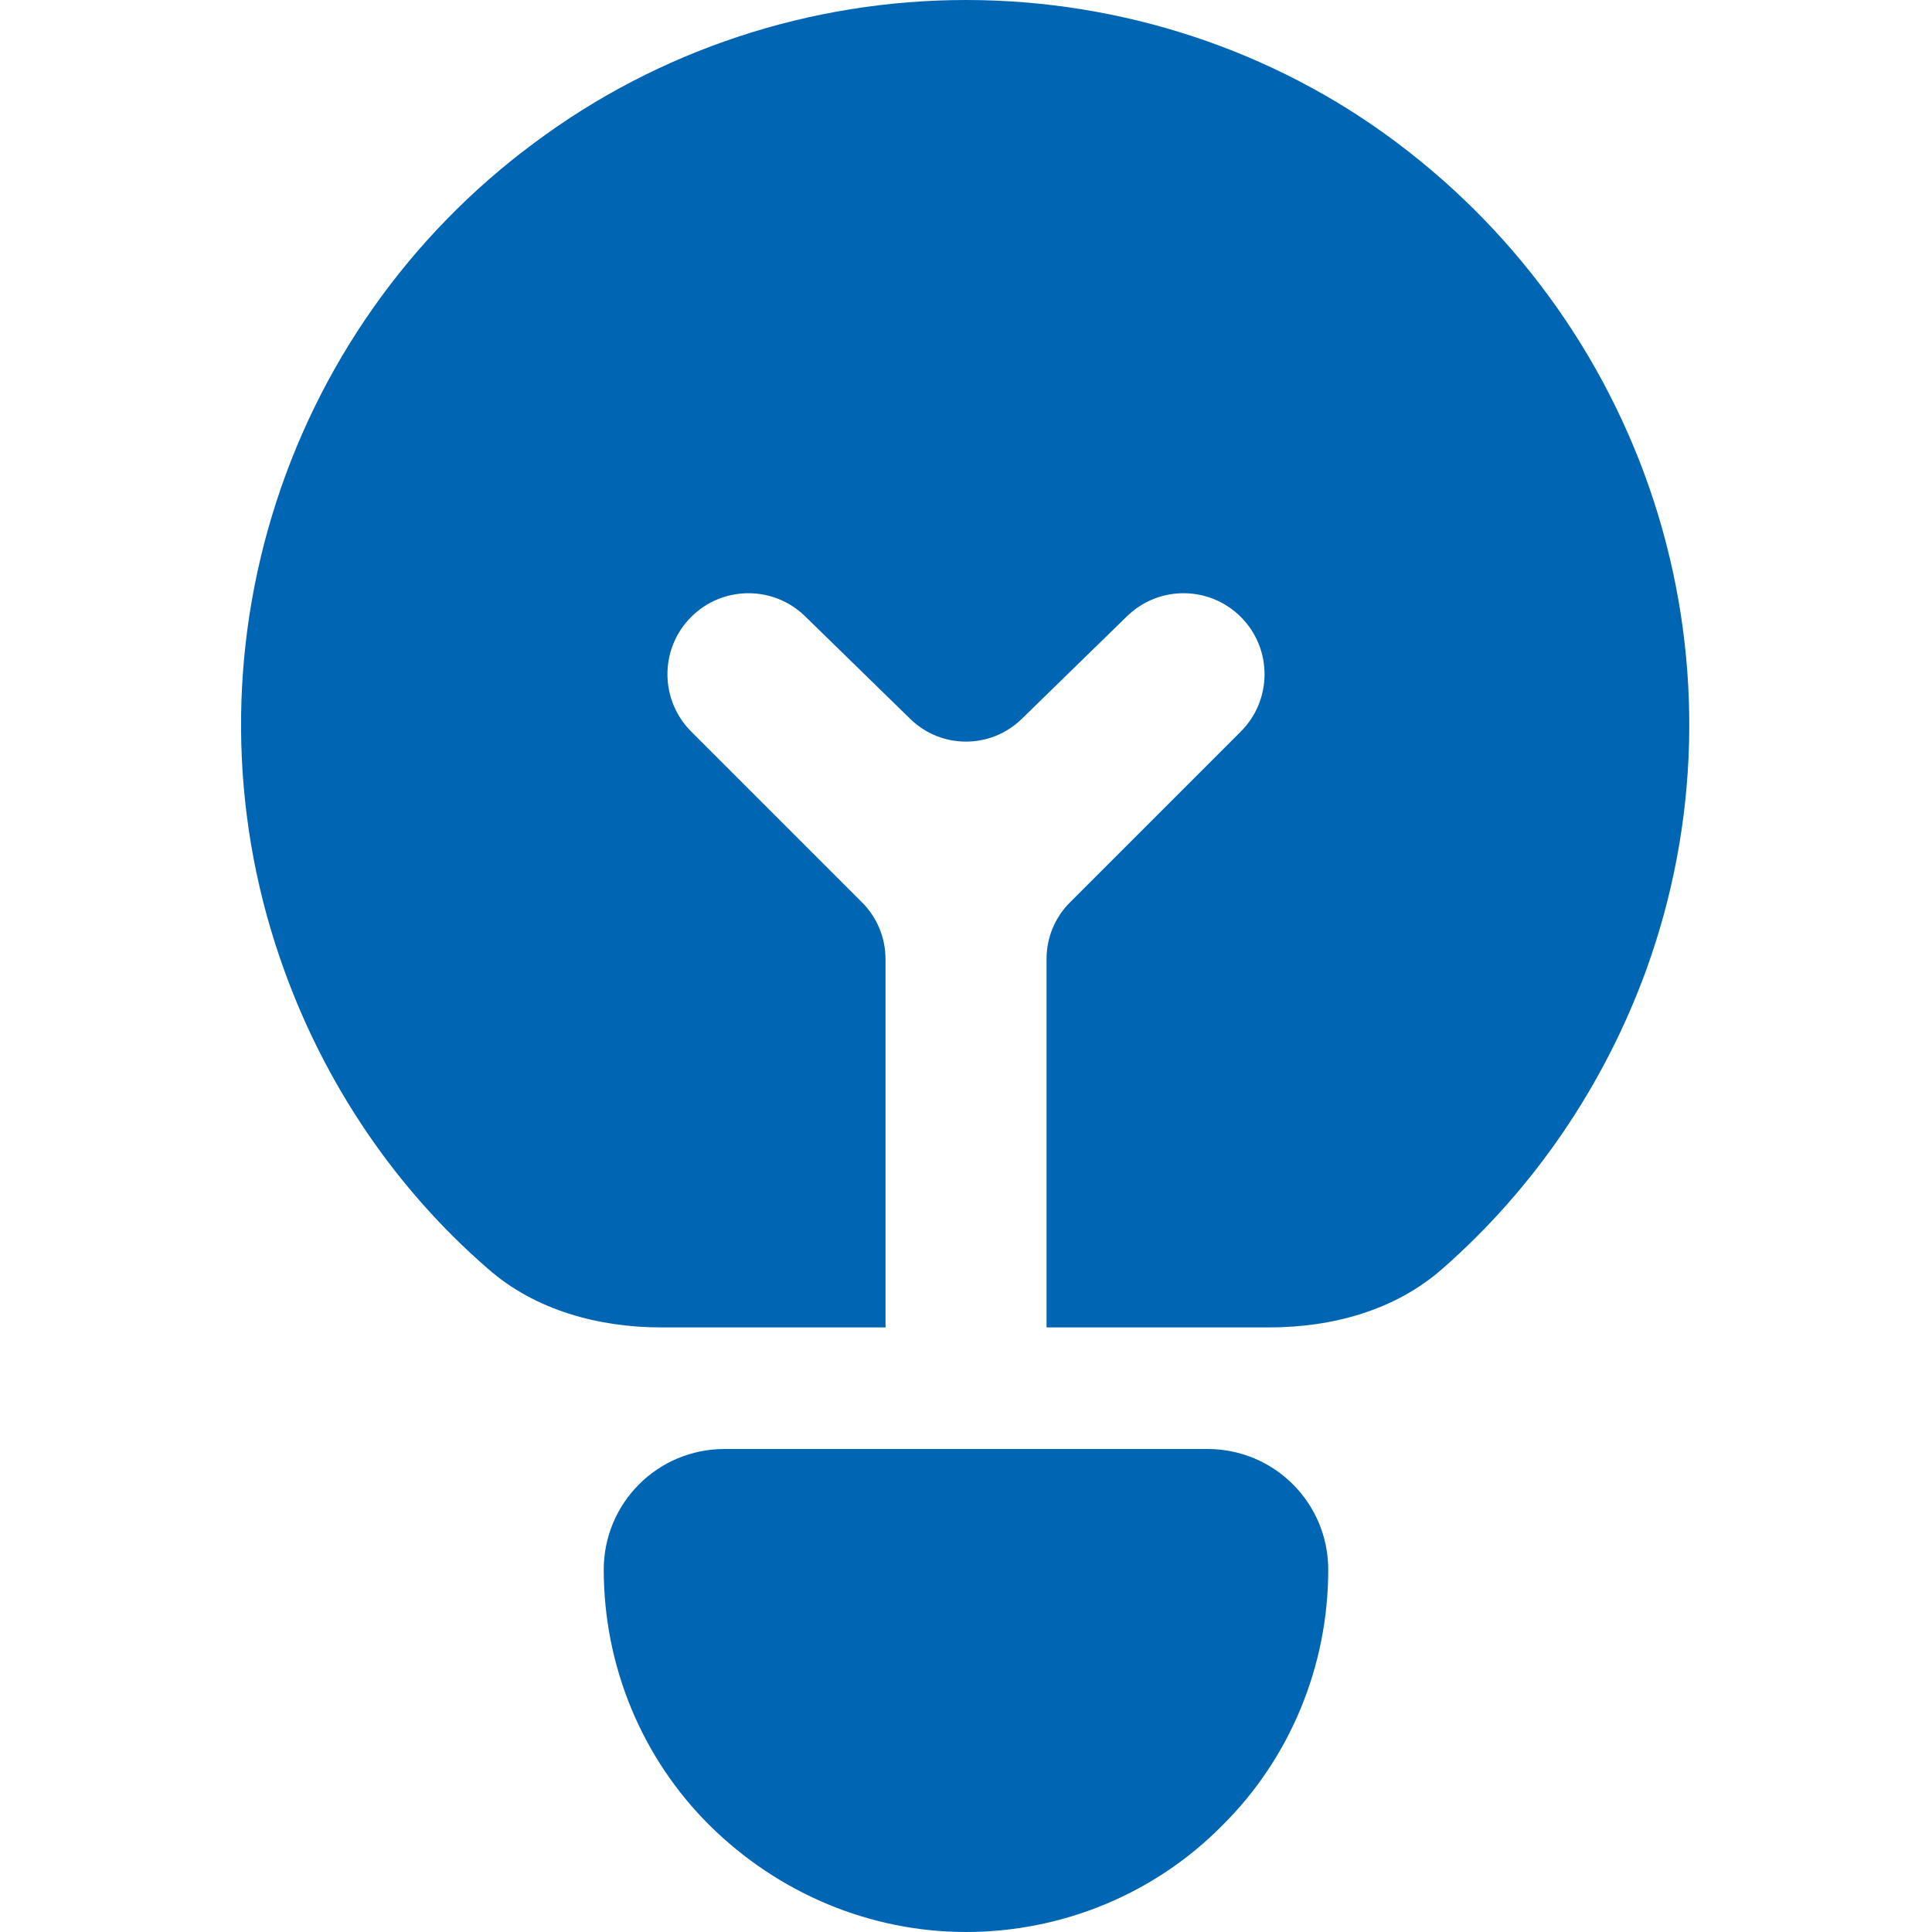
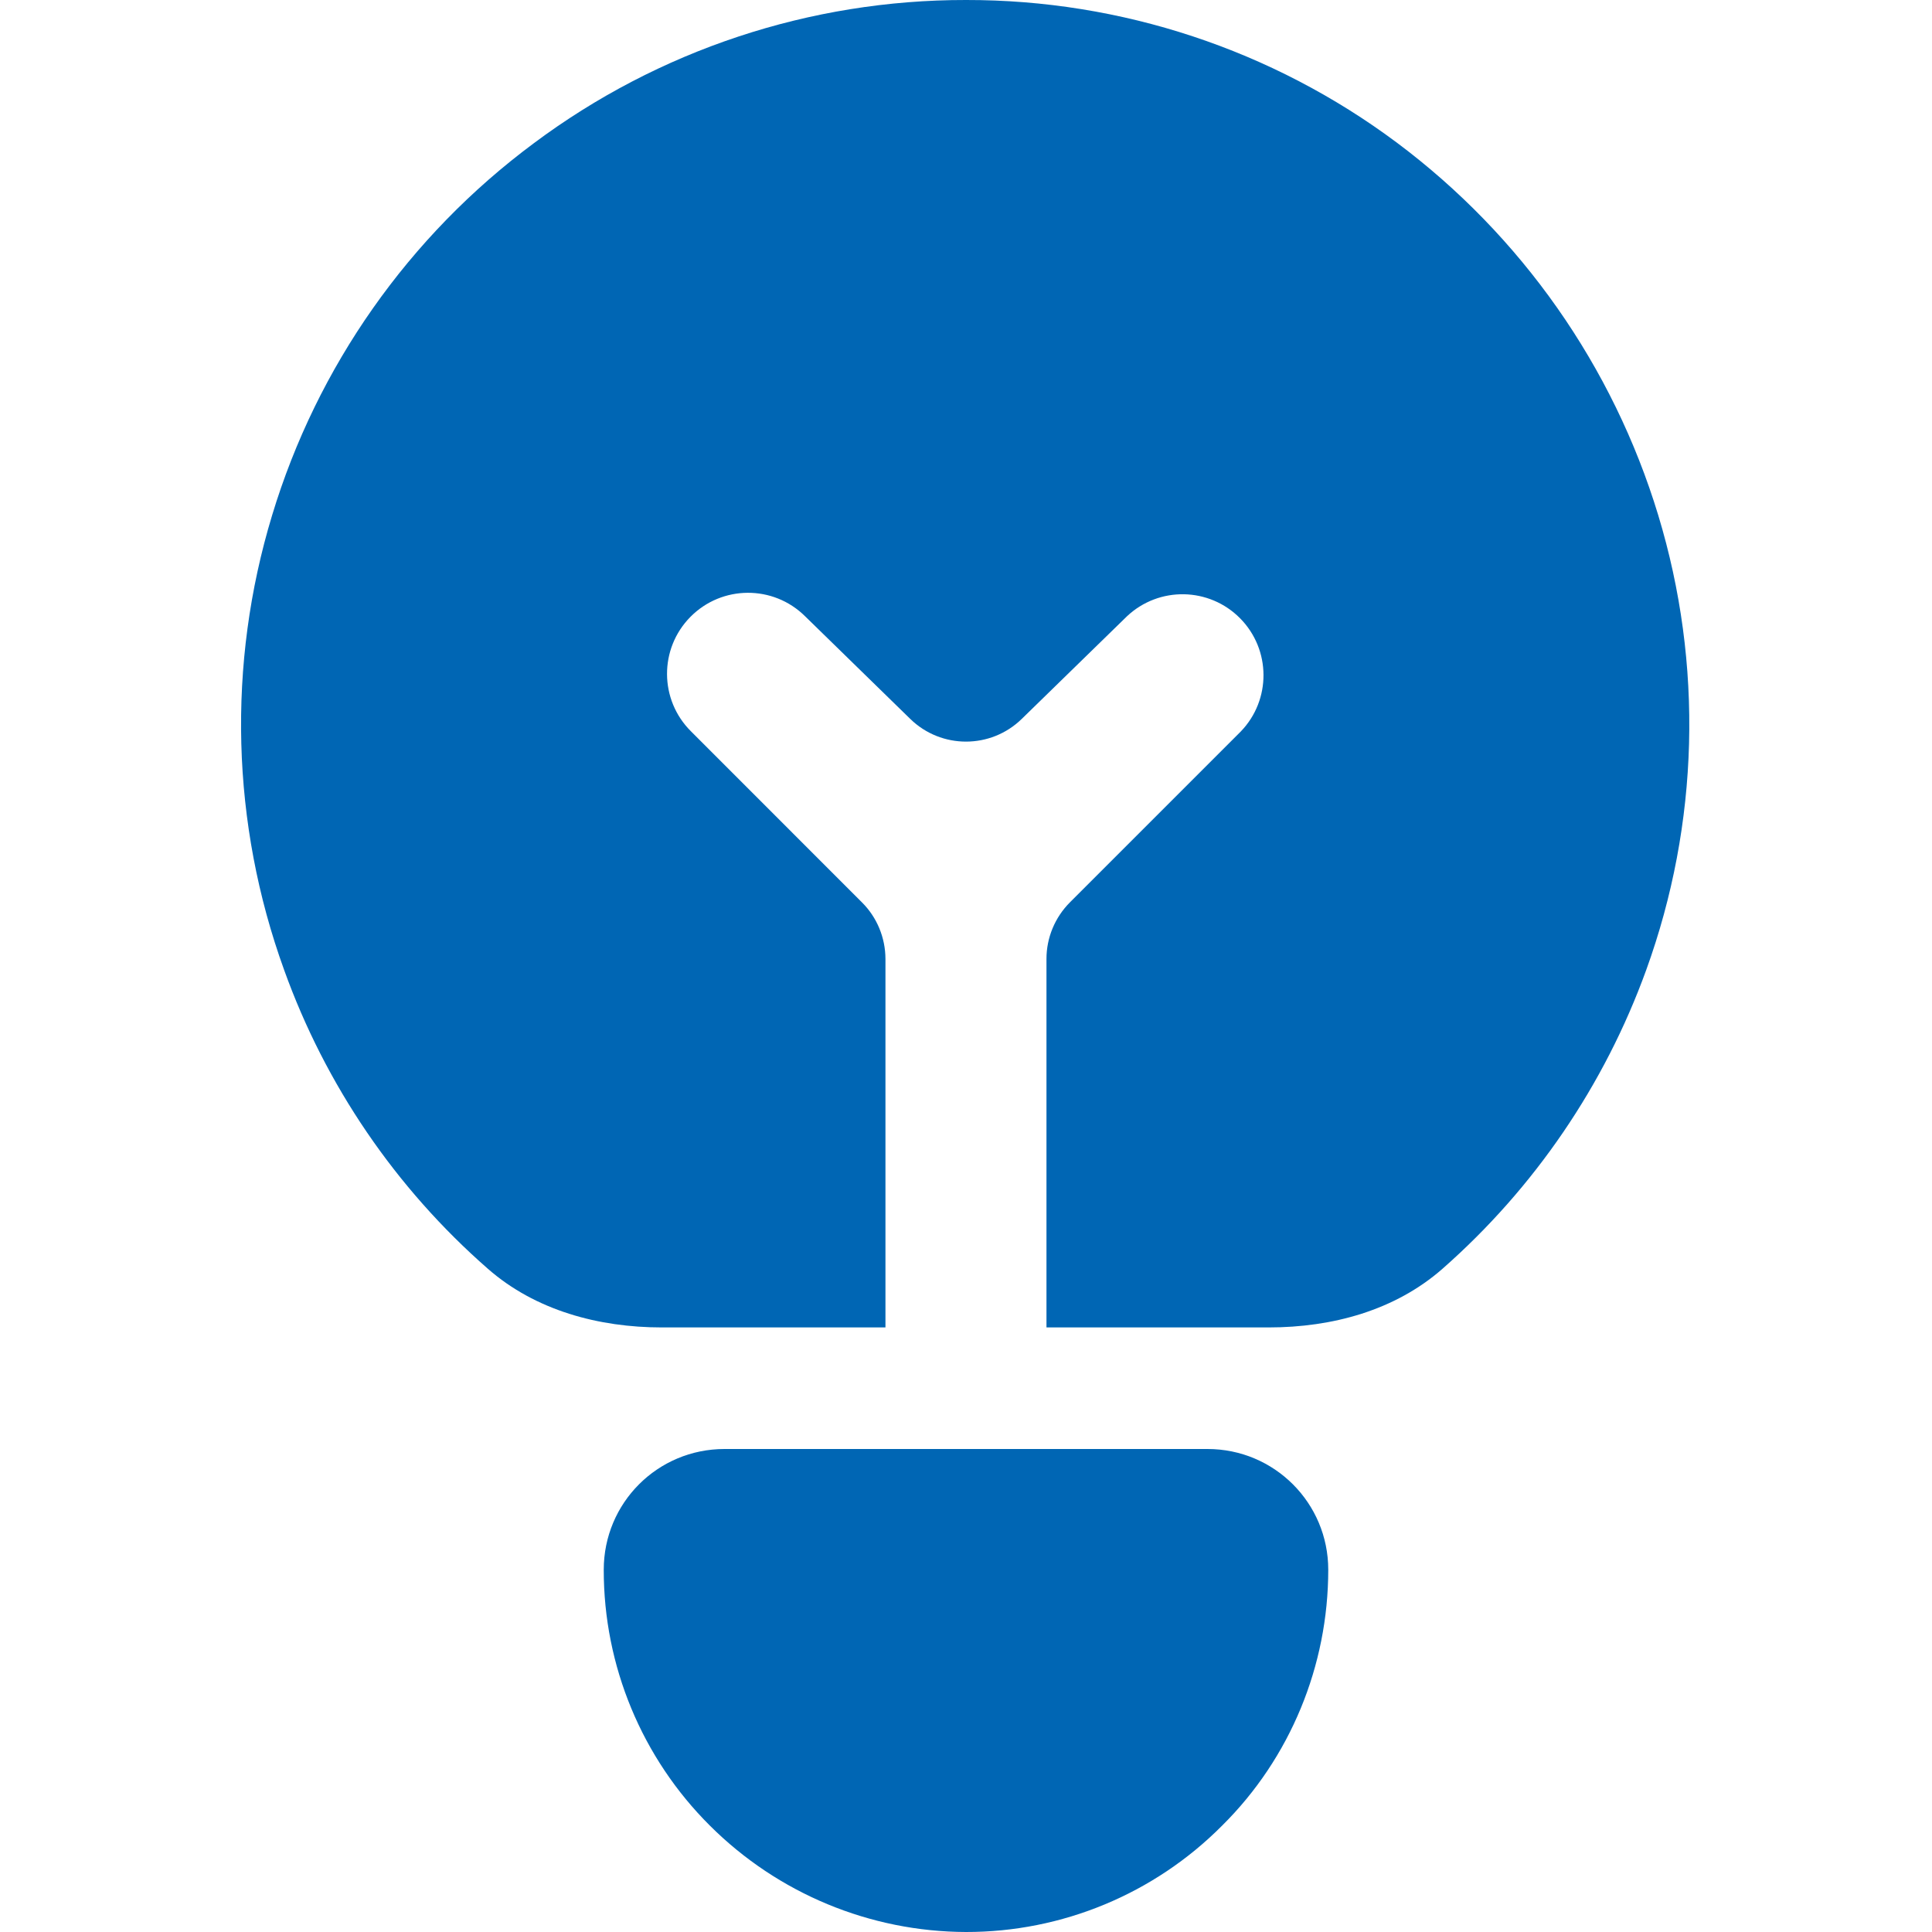
- <svg xmlns="http://www.w3.org/2000/svg" width="26" height="26" viewBox="0 0 26 26" fill="none">
-   <path d="M16.25 19.5C17.149 19.5 17.875 20.226 17.875 21.125C17.875 22.414 17.366 23.66 16.445 24.57C15.535 25.491 14.289 26 13 26C11.711 26 10.476 25.48 9.555 24.57C8.634 23.66 8.125 22.414 8.125 21.125C8.125 20.226 8.85 19.5 9.75 19.5H16.25ZM13 0C15.09 4.09476e-05 17.138 0.672 18.796 1.918C20.474 3.175 21.709 4.93 22.316 6.934C22.922 8.938 22.869 11.082 22.154 13.054C21.59 14.603 20.648 15.99 19.413 17.073C18.774 17.636 17.928 17.864 17.073 17.864H14.084V12.903C14.084 12.619 14.197 12.346 14.398 12.145L16.699 9.844C17.124 9.418 17.124 8.728 16.699 8.303C16.277 7.881 15.594 7.876 15.167 8.293L13.75 9.675C13.332 10.082 12.667 10.082 12.25 9.675L10.834 8.293C10.406 7.876 9.723 7.881 9.301 8.303C8.876 8.728 8.876 9.418 9.301 9.844L11.602 12.145C11.803 12.346 11.916 12.619 11.917 12.903V17.864H8.905C8.06 17.864 7.204 17.636 6.565 17.073C5.33 16.001 4.387 14.614 3.824 13.054C3.109 11.082 3.055 8.938 3.662 6.934C4.268 4.93 5.503 3.175 7.182 1.929C8.861 0.672 10.909 3.82534e-05 13 0Z" fill="#0066B4" />
+ <svg xmlns="http://www.w3.org/2000/svg" width="26" height="26" fill="none" viewBox="0 0 26 26">
+   <path fill="#0066b4" d="M16.25 19.5c.899 0 1.625.726 1.625 1.625 0 1.29-.51 2.535-1.43 3.445A4.85 4.85 0 0 1 13 26a4.9 4.9 0 0 1-3.445-1.43 4.85 4.85 0 0 1-1.43-3.445c0-.9.725-1.625 1.625-1.625zM13 0a9.67 9.67 0 0 1 5.796 1.918 9.82 9.82 0 0 1 3.52 5.016 9.7 9.7 0 0 1-.162 6.12 9.8 9.8 0 0 1-2.741 4.02c-.64.562-1.485.79-2.34.79h-2.99v-4.96c0-.285.114-.558.315-.76l2.3-2.3a1.09 1.09 0 0 0-1.531-1.551L13.75 9.675a1.074 1.074 0 0 1-1.5 0l-1.416-1.382A1.09 1.09 0 0 0 9.3 9.843l2.301 2.302c.201.2.314.474.315.758v4.961H8.905c-.845 0-1.7-.228-2.34-.79a9.7 9.7 0 0 1-2.741-4.02 9.7 9.7 0 0 1-.162-6.12 9.75 9.75 0 0 1 3.52-5.005A9.7 9.7 0 0 1 13 0" />
</svg>
